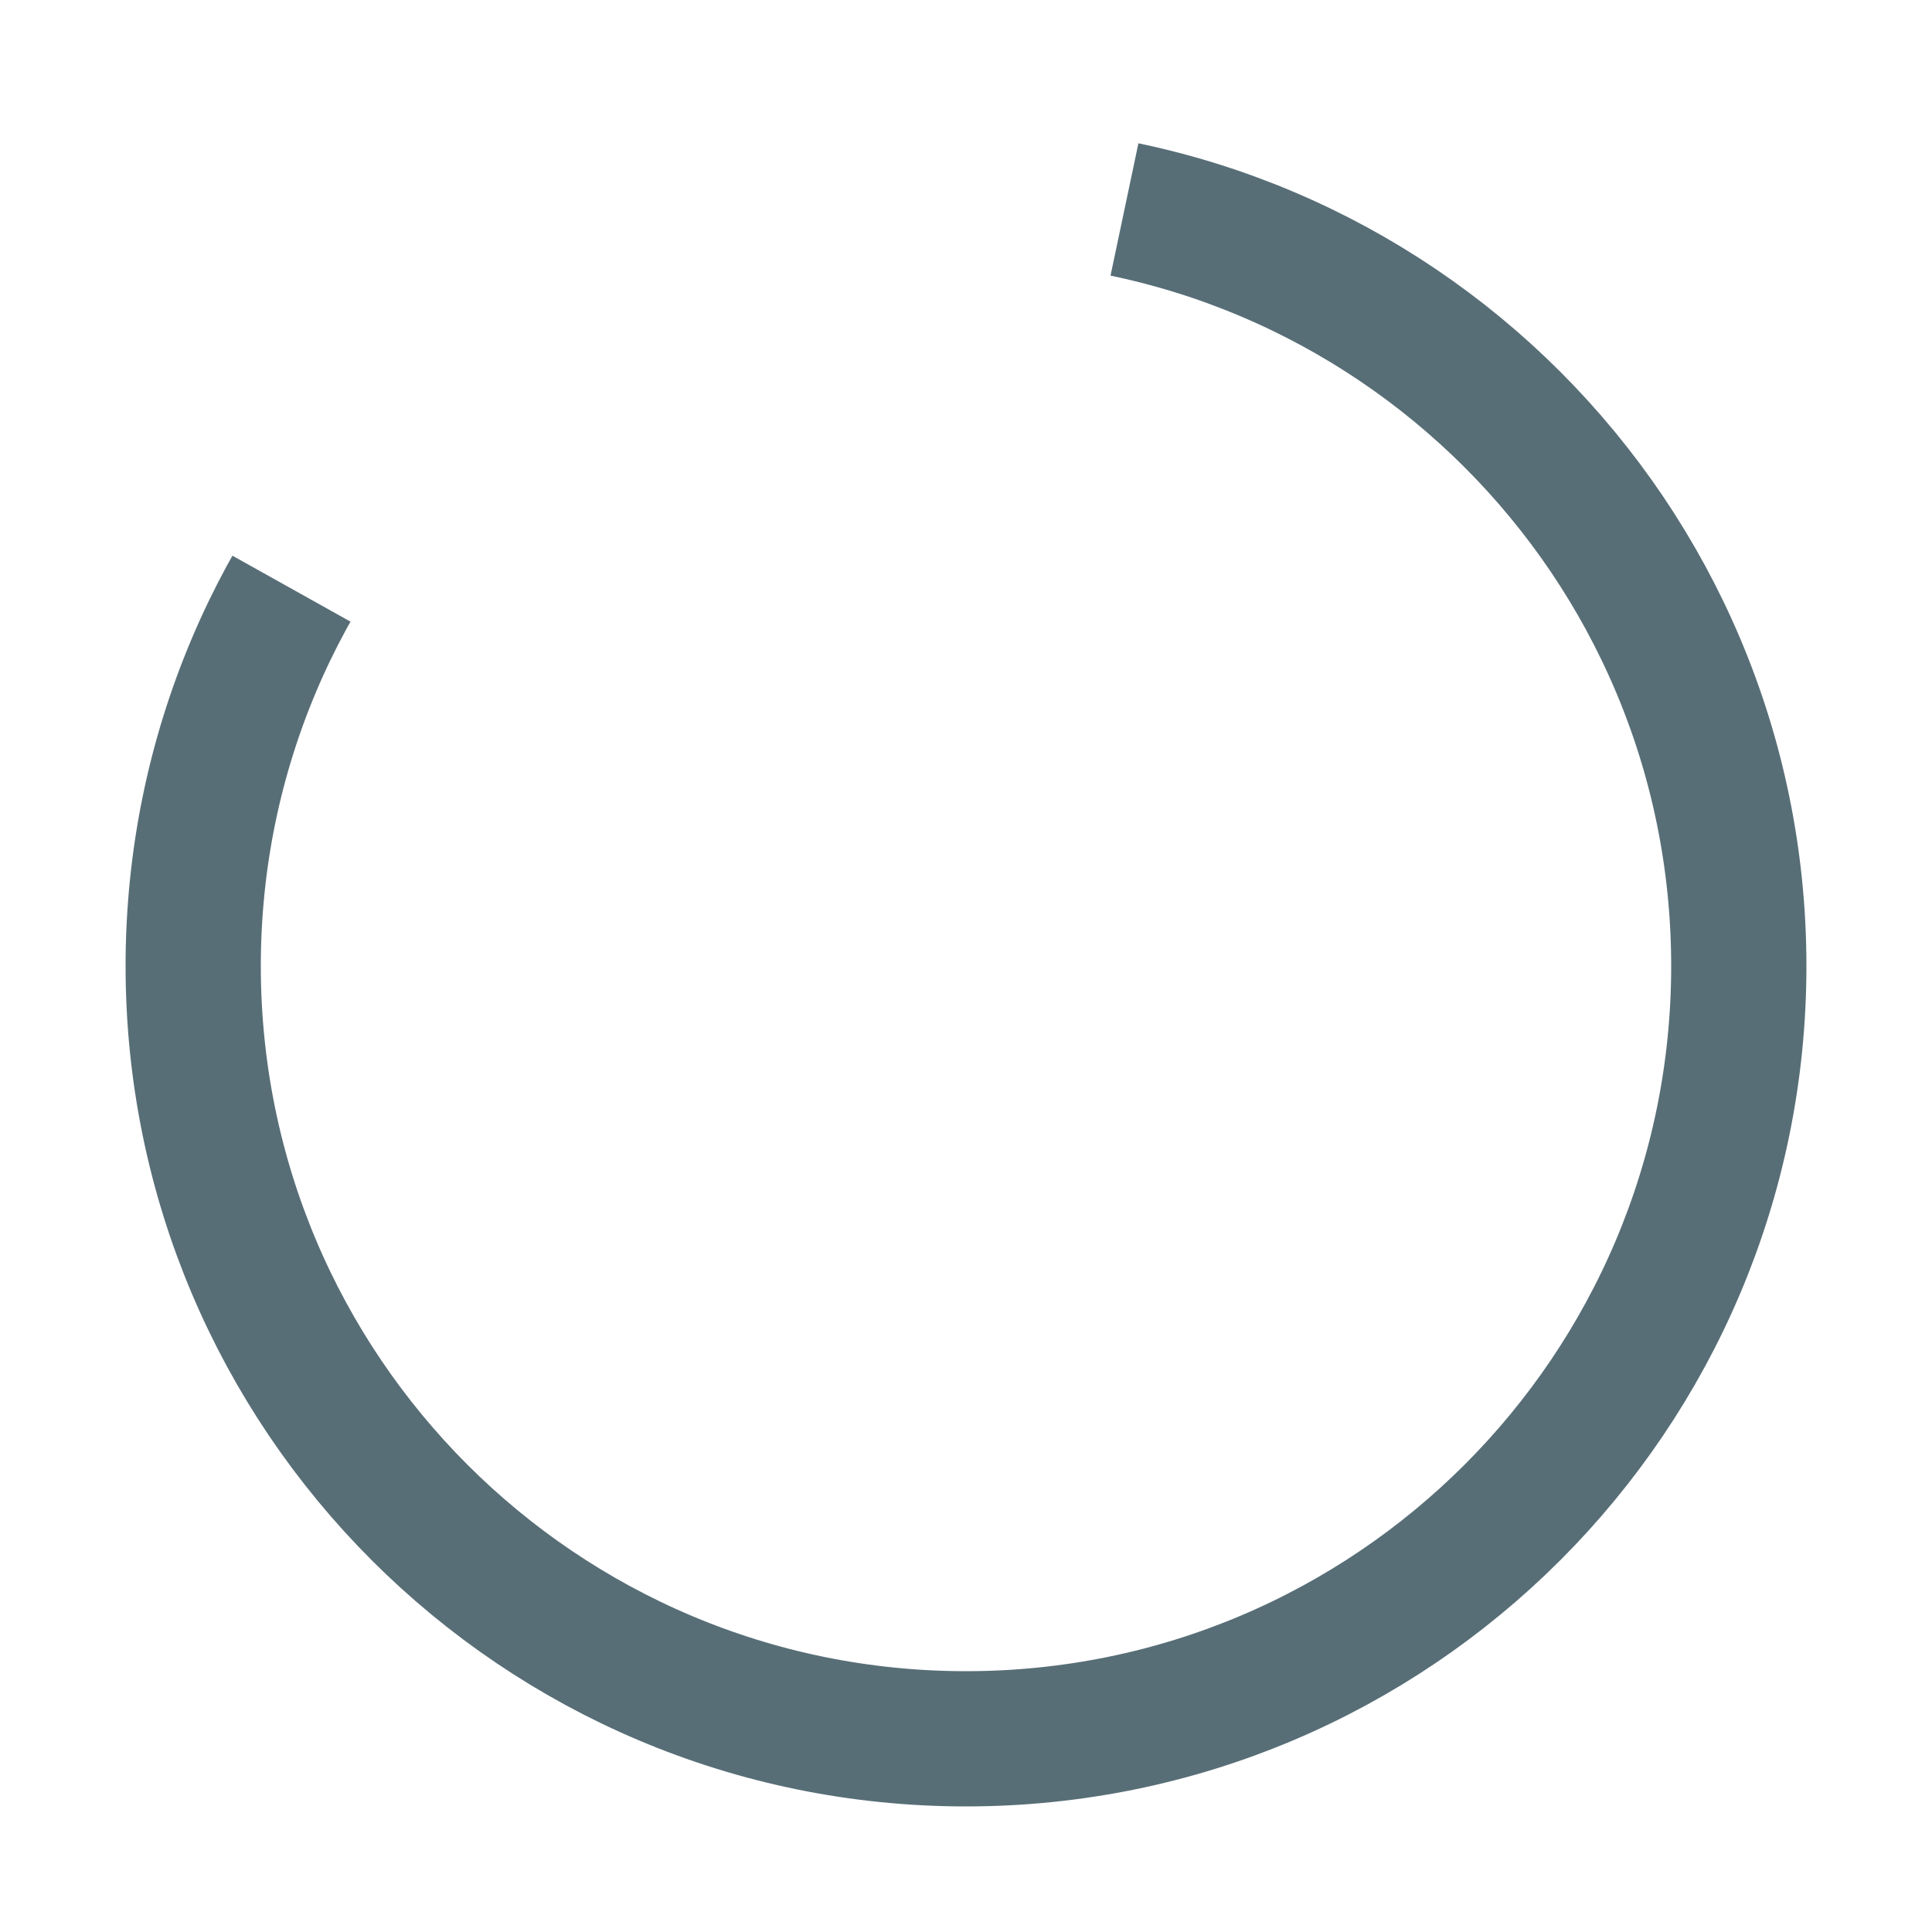
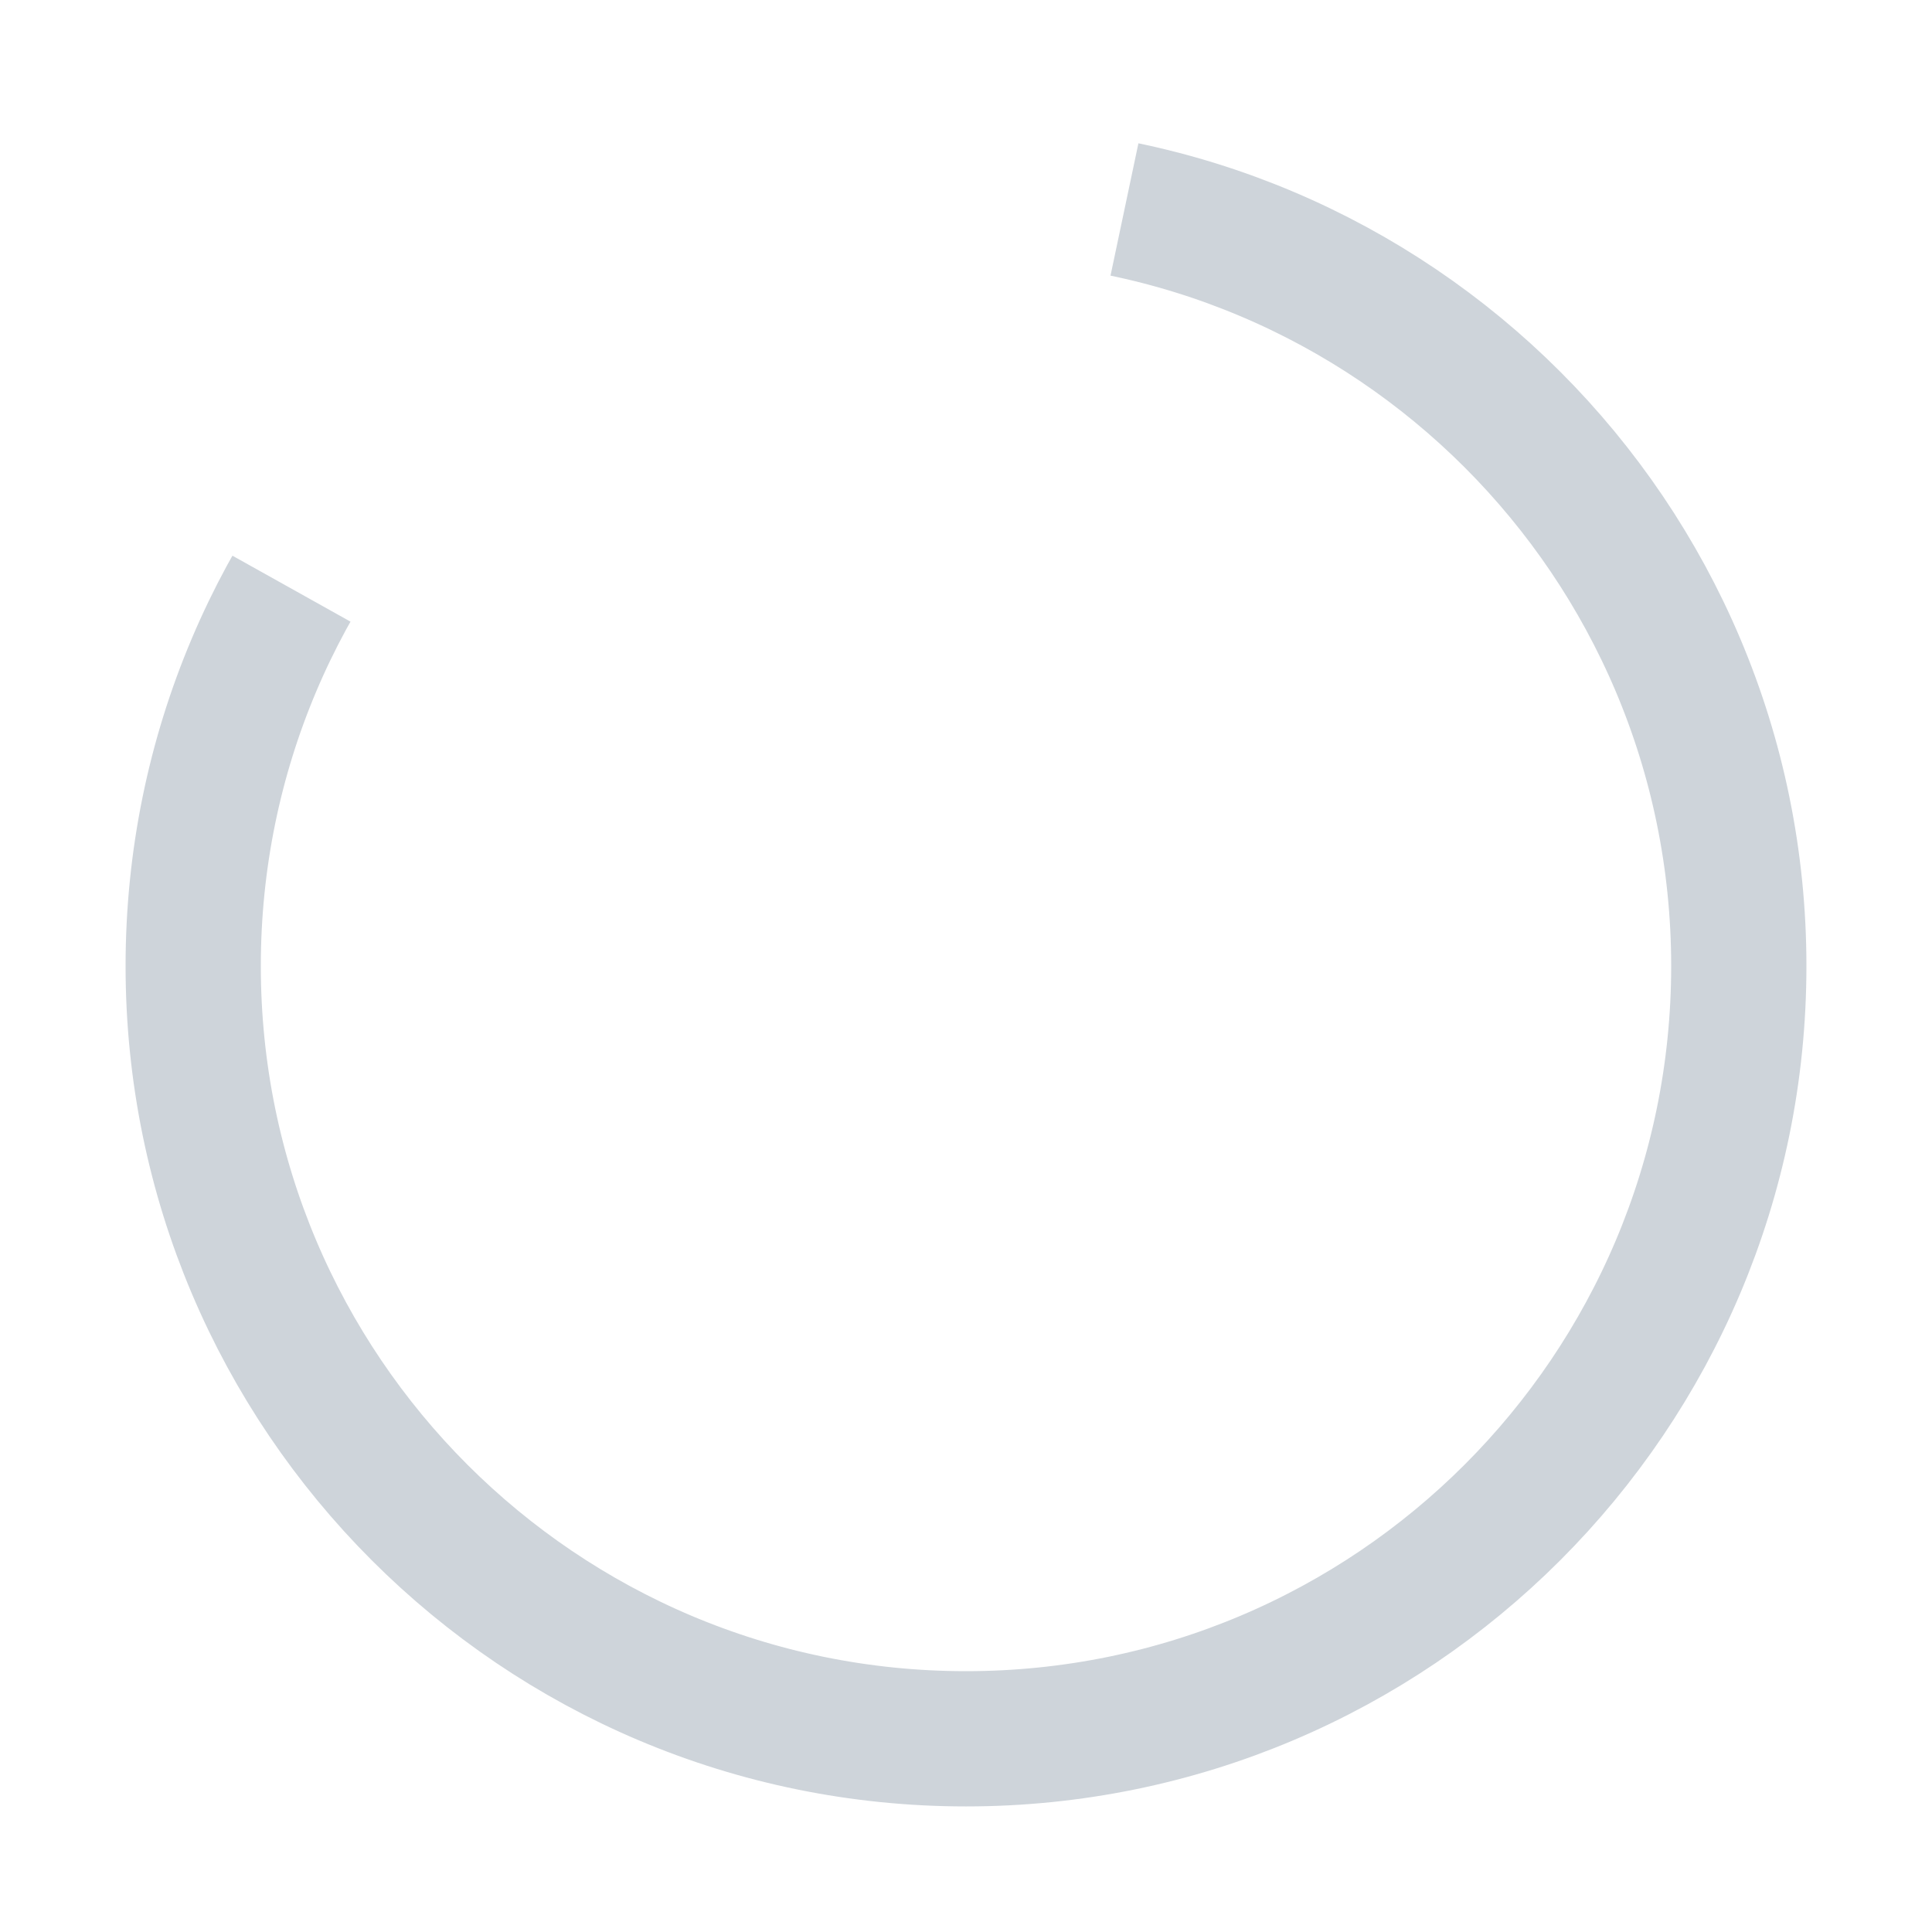
<svg xmlns="http://www.w3.org/2000/svg" style="margin: auto; background: none; display: block; shape-rendering: auto;" width="61px" height="61px" viewBox="0 0 100 100" preserveAspectRatio="xMidYMid">
-   <circle cx="50" cy="50" fill="none" stroke="#586E77" stroke-width="7" r="40" stroke-dasharray="146.084 50.695">
+   <circle cx="50" cy="50" fill="none" stroke="#ced4da" stroke-width="7" r="40" stroke-dasharray="146.084 50.695">
    <animateTransform attributeName="transform" type="rotate" repeatCount="indefinite" dur="1.053s" values="0 50 50;360 50 50" keyTimes="0;1" />
  </circle>
</svg>
